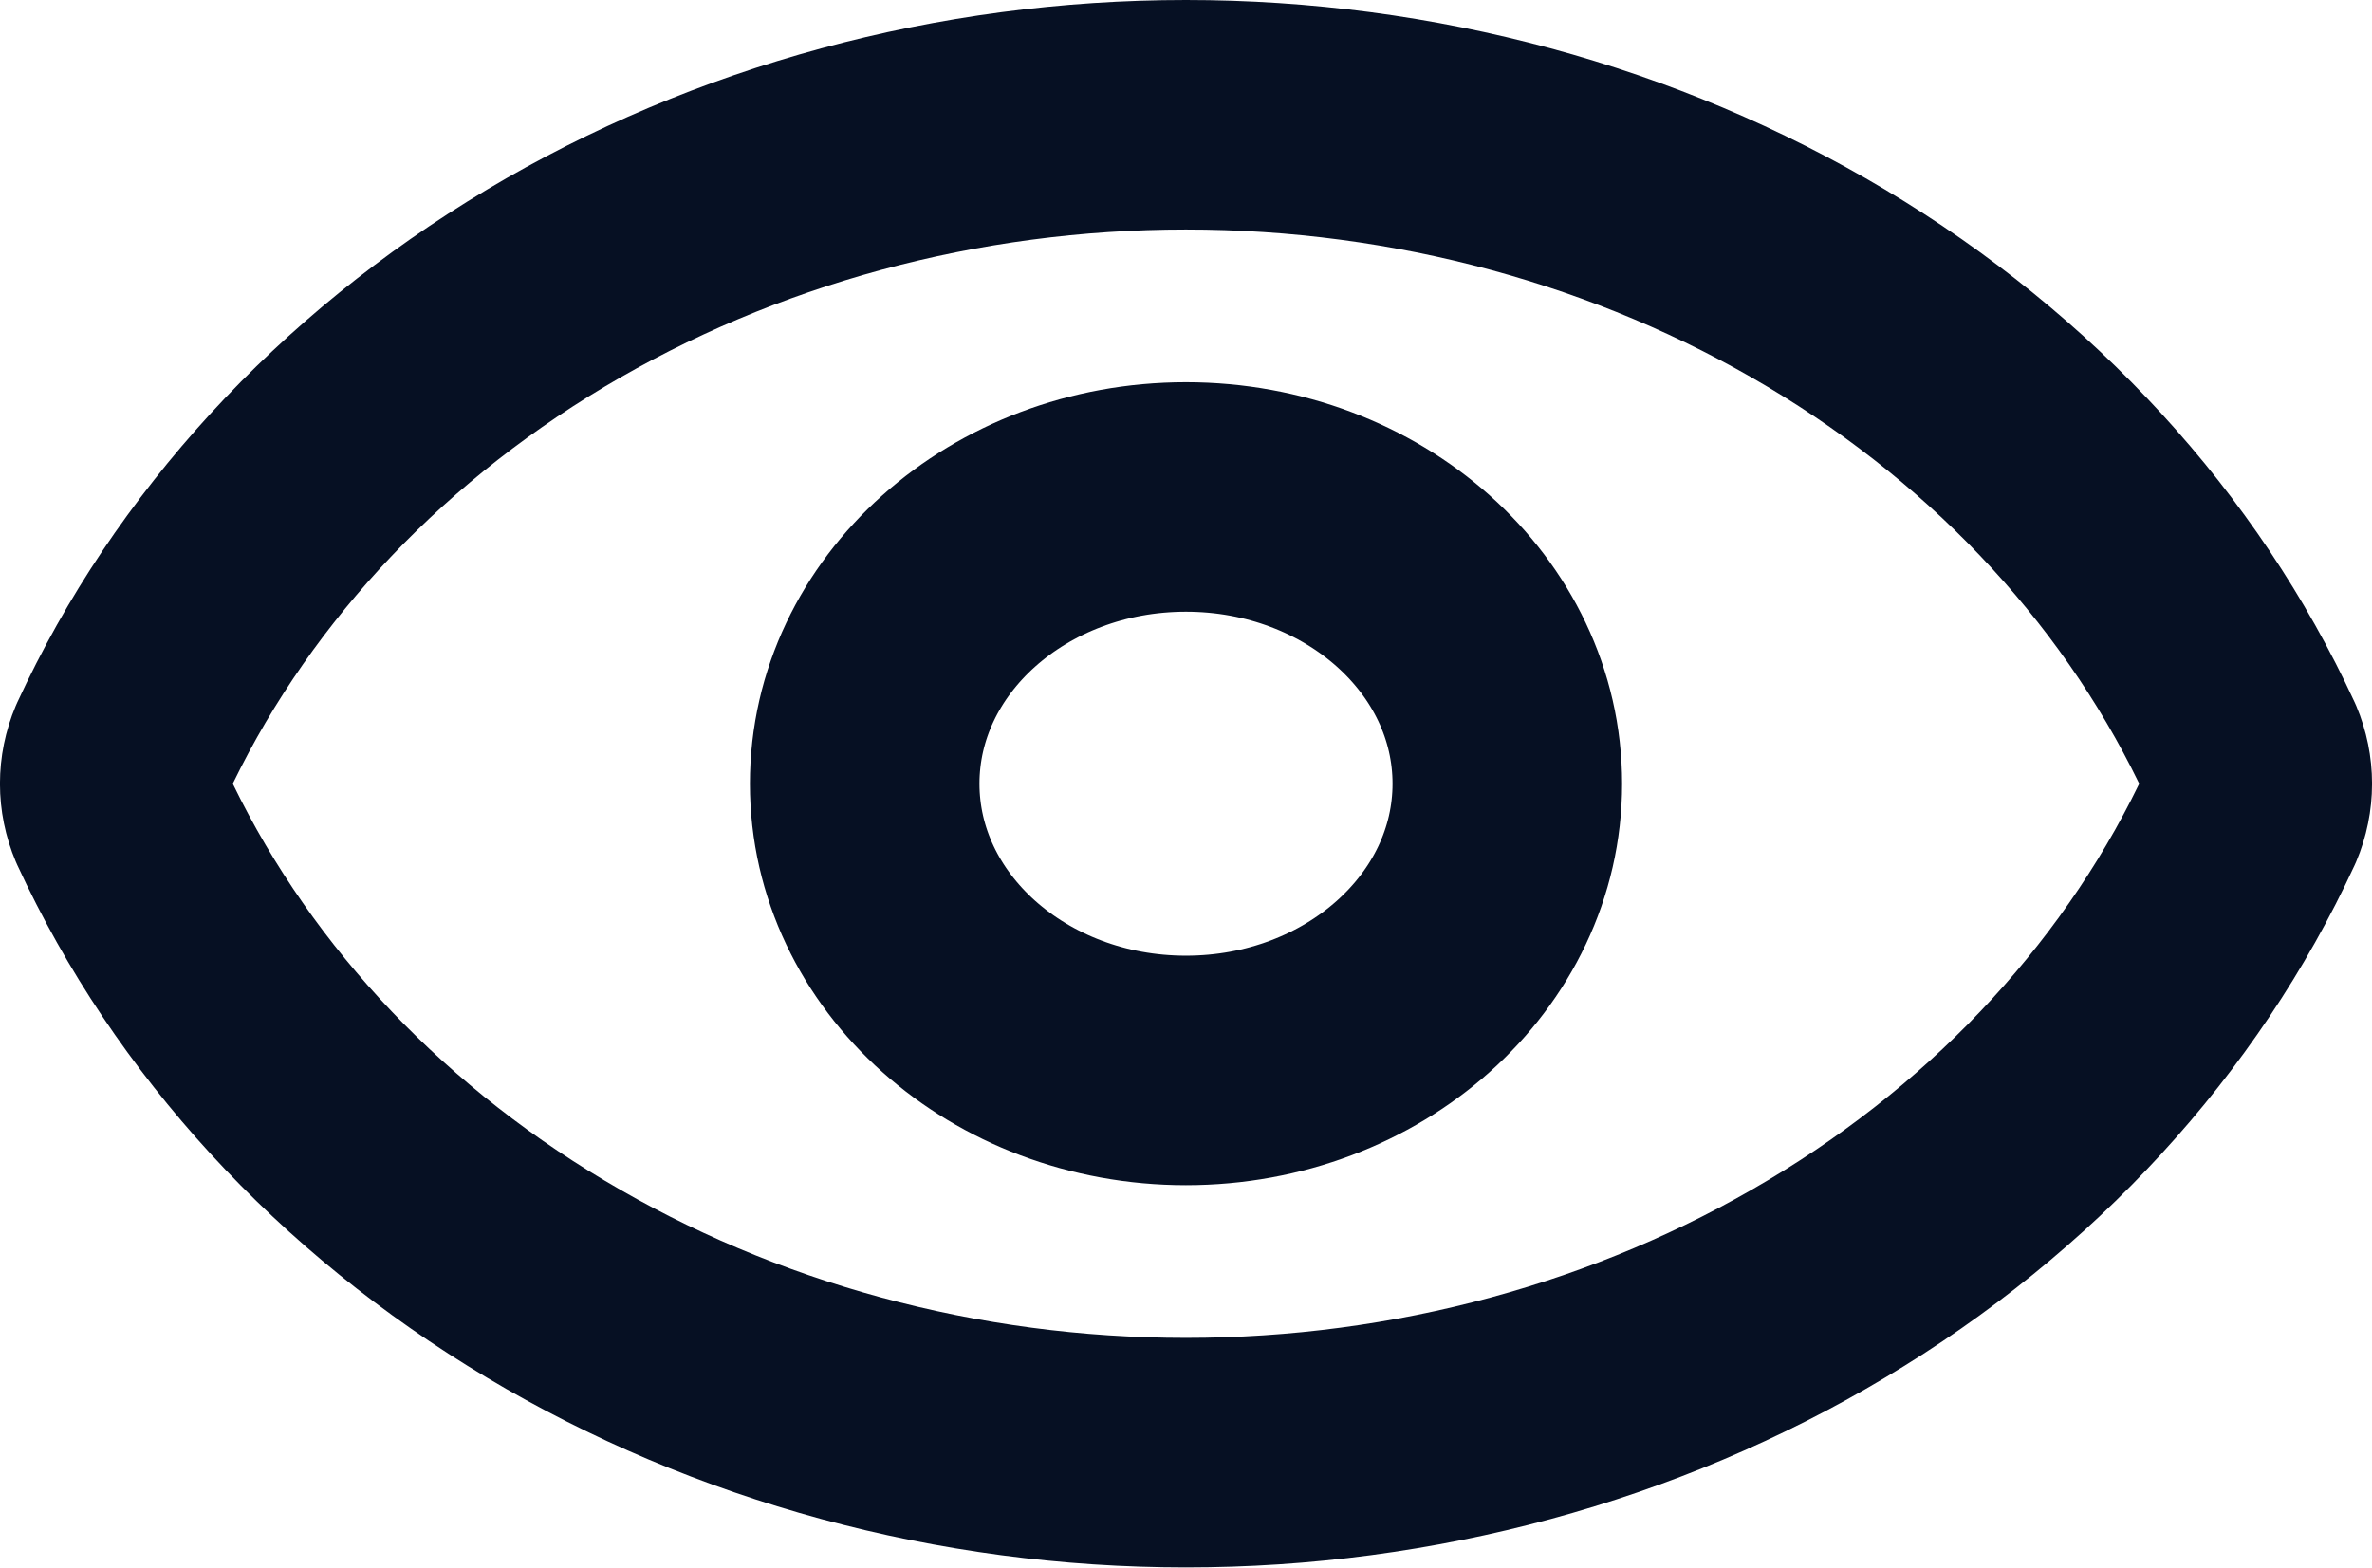
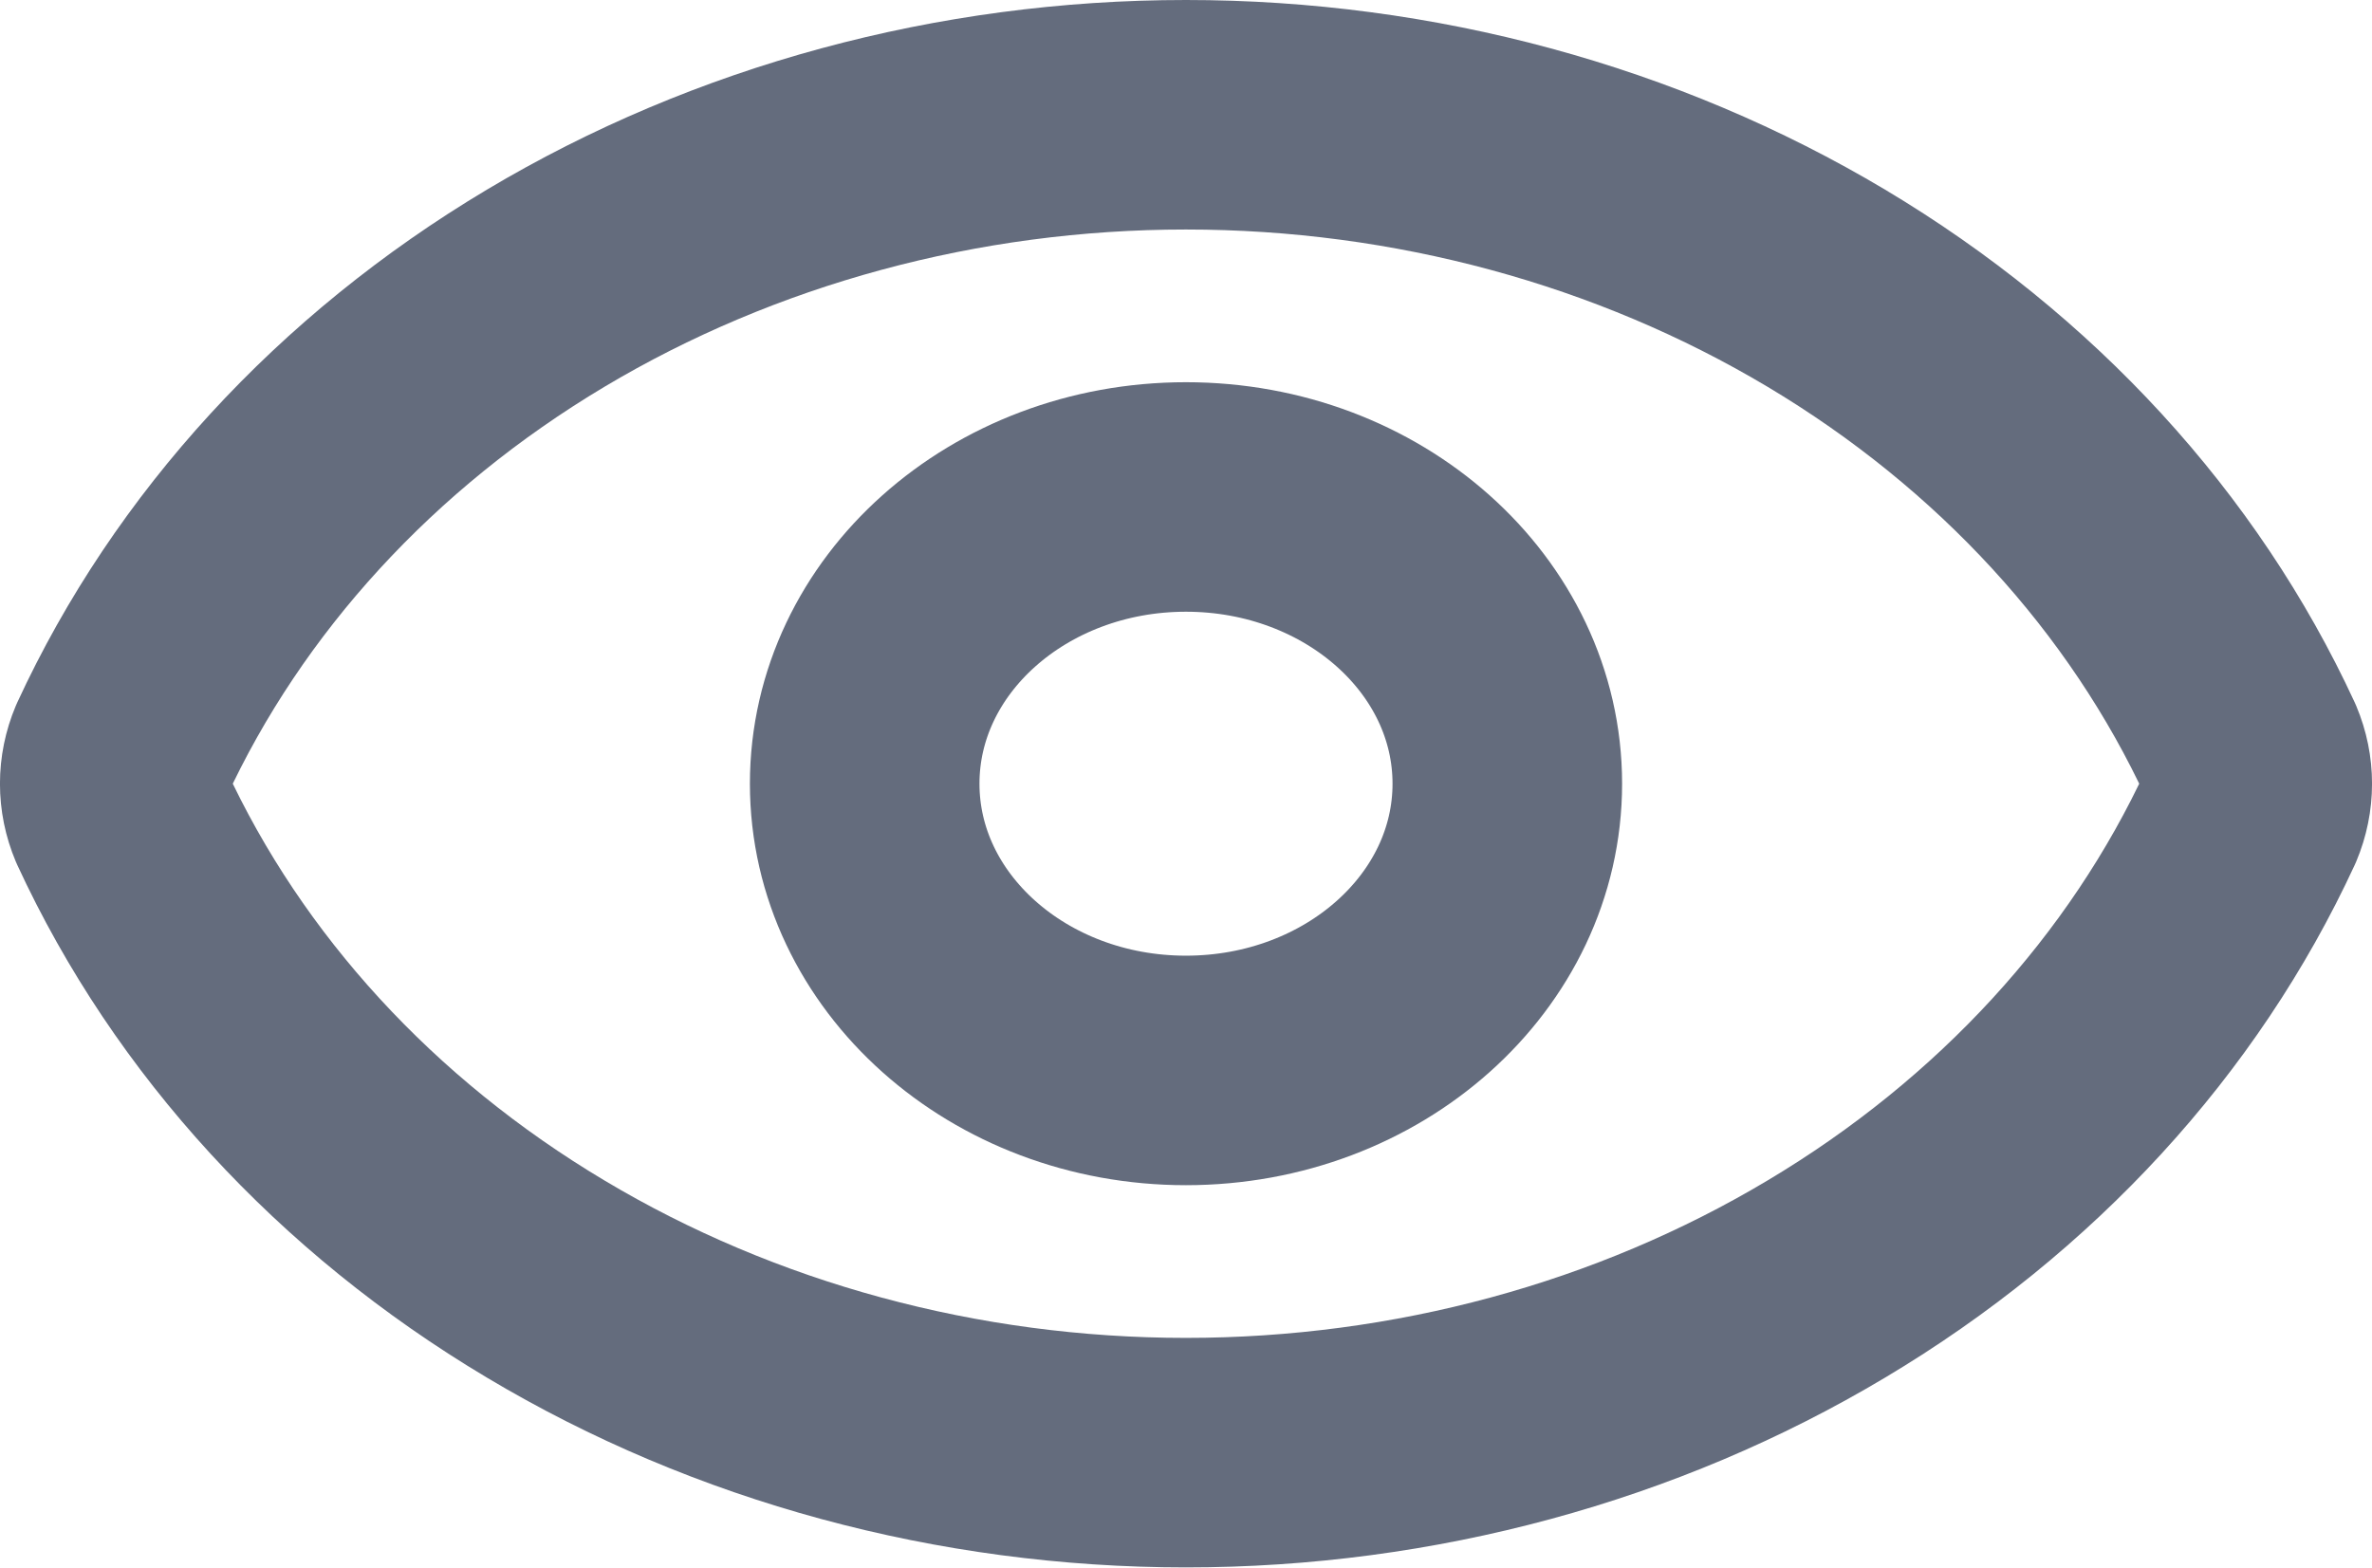
<svg xmlns="http://www.w3.org/2000/svg" preserveAspectRatio="none" overflow="visible" style="display: block;" width="15.499" height="10.244" viewBox="0 0 15.499 10.244" fill="none">
  <g id="Group 226">
-     <path id="Vector" d="M0.794 4.905C0.735 5.045 0.735 5.199 0.794 5.339C1.362 6.569 2.326 7.62 3.565 8.359C4.803 9.099 6.259 9.494 7.749 9.494C9.24 9.494 10.696 9.099 11.934 8.359C13.173 7.62 14.137 6.569 14.705 5.339C14.764 5.199 14.764 5.045 14.705 4.905C14.137 3.675 13.173 2.624 11.934 1.884C10.696 1.145 9.24 0.75 7.749 0.75C6.259 0.75 4.803 1.145 3.565 1.884C2.326 2.624 1.362 3.675 0.794 4.905Z" stroke="#061023" stroke-width="1.5" stroke-linecap="round" stroke-linejoin="round" />
-     <path id="Vector_2" d="M7.749 6.996C8.909 6.996 9.849 6.157 9.849 5.122C9.849 4.087 8.909 3.248 7.749 3.248C6.59 3.248 5.65 4.087 5.65 5.122C5.65 6.157 6.59 6.996 7.749 6.996Z" stroke="#061023" stroke-width="1.5" stroke-linecap="round" stroke-linejoin="round" />
+     <path id="Vector" d="M0.794 4.905C0.735 5.045 0.735 5.199 0.794 5.339C1.362 6.569 2.326 7.62 3.565 8.359C4.803 9.099 6.259 9.494 7.749 9.494C9.24 9.494 10.696 9.099 11.934 8.359C13.173 7.62 14.137 6.569 14.705 5.339C14.764 5.199 14.764 5.045 14.705 4.905C14.137 3.675 13.173 2.624 11.934 1.884C10.696 1.145 9.24 0.75 7.749 0.75C6.259 0.75 4.803 1.145 3.565 1.884C2.326 2.624 1.362 3.675 0.794 4.905Z" stroke="#646C7D" stroke-width="1.5" stroke-linecap="round" stroke-linejoin="round" />
+     <path id="Vector_2" d="M7.749 6.996C8.909 6.996 9.849 6.157 9.849 5.122C9.849 4.087 8.909 3.248 7.749 3.248C6.59 3.248 5.65 4.087 5.65 5.122C5.65 6.157 6.59 6.996 7.749 6.996Z" stroke="#646C7D" stroke-width="1.5" stroke-linecap="round" stroke-linejoin="round" />
  </g>
</svg>
